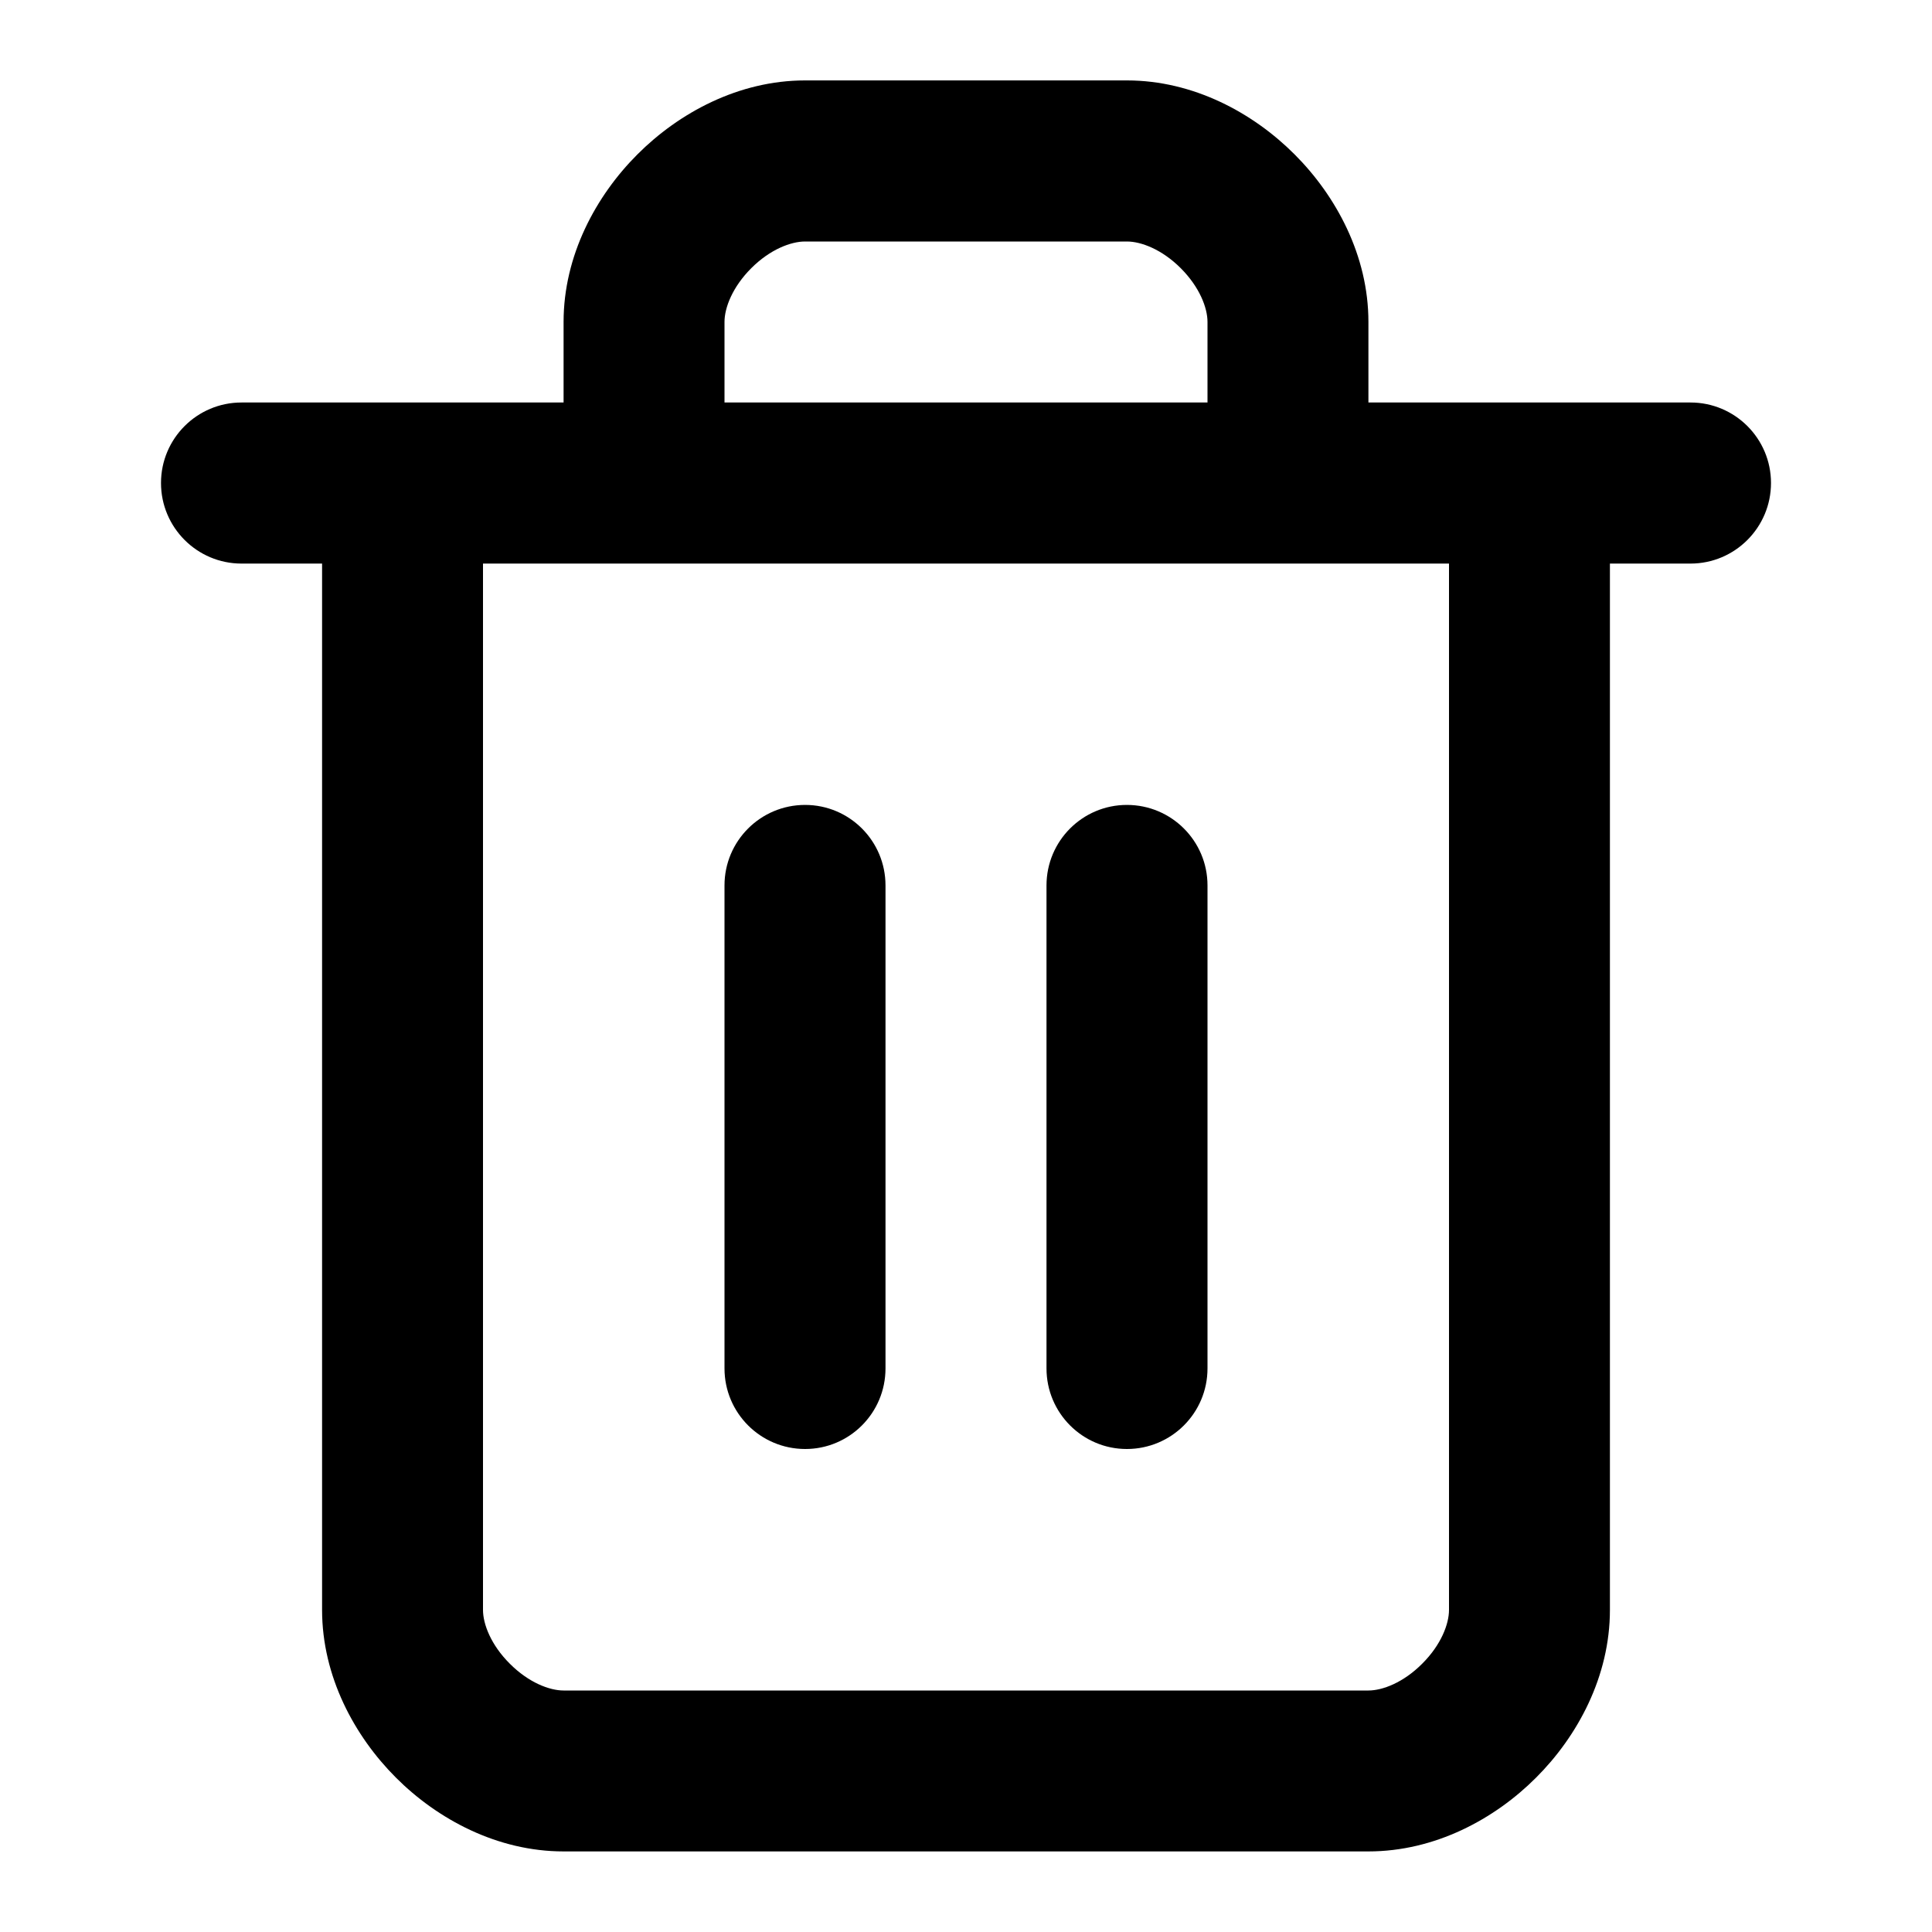
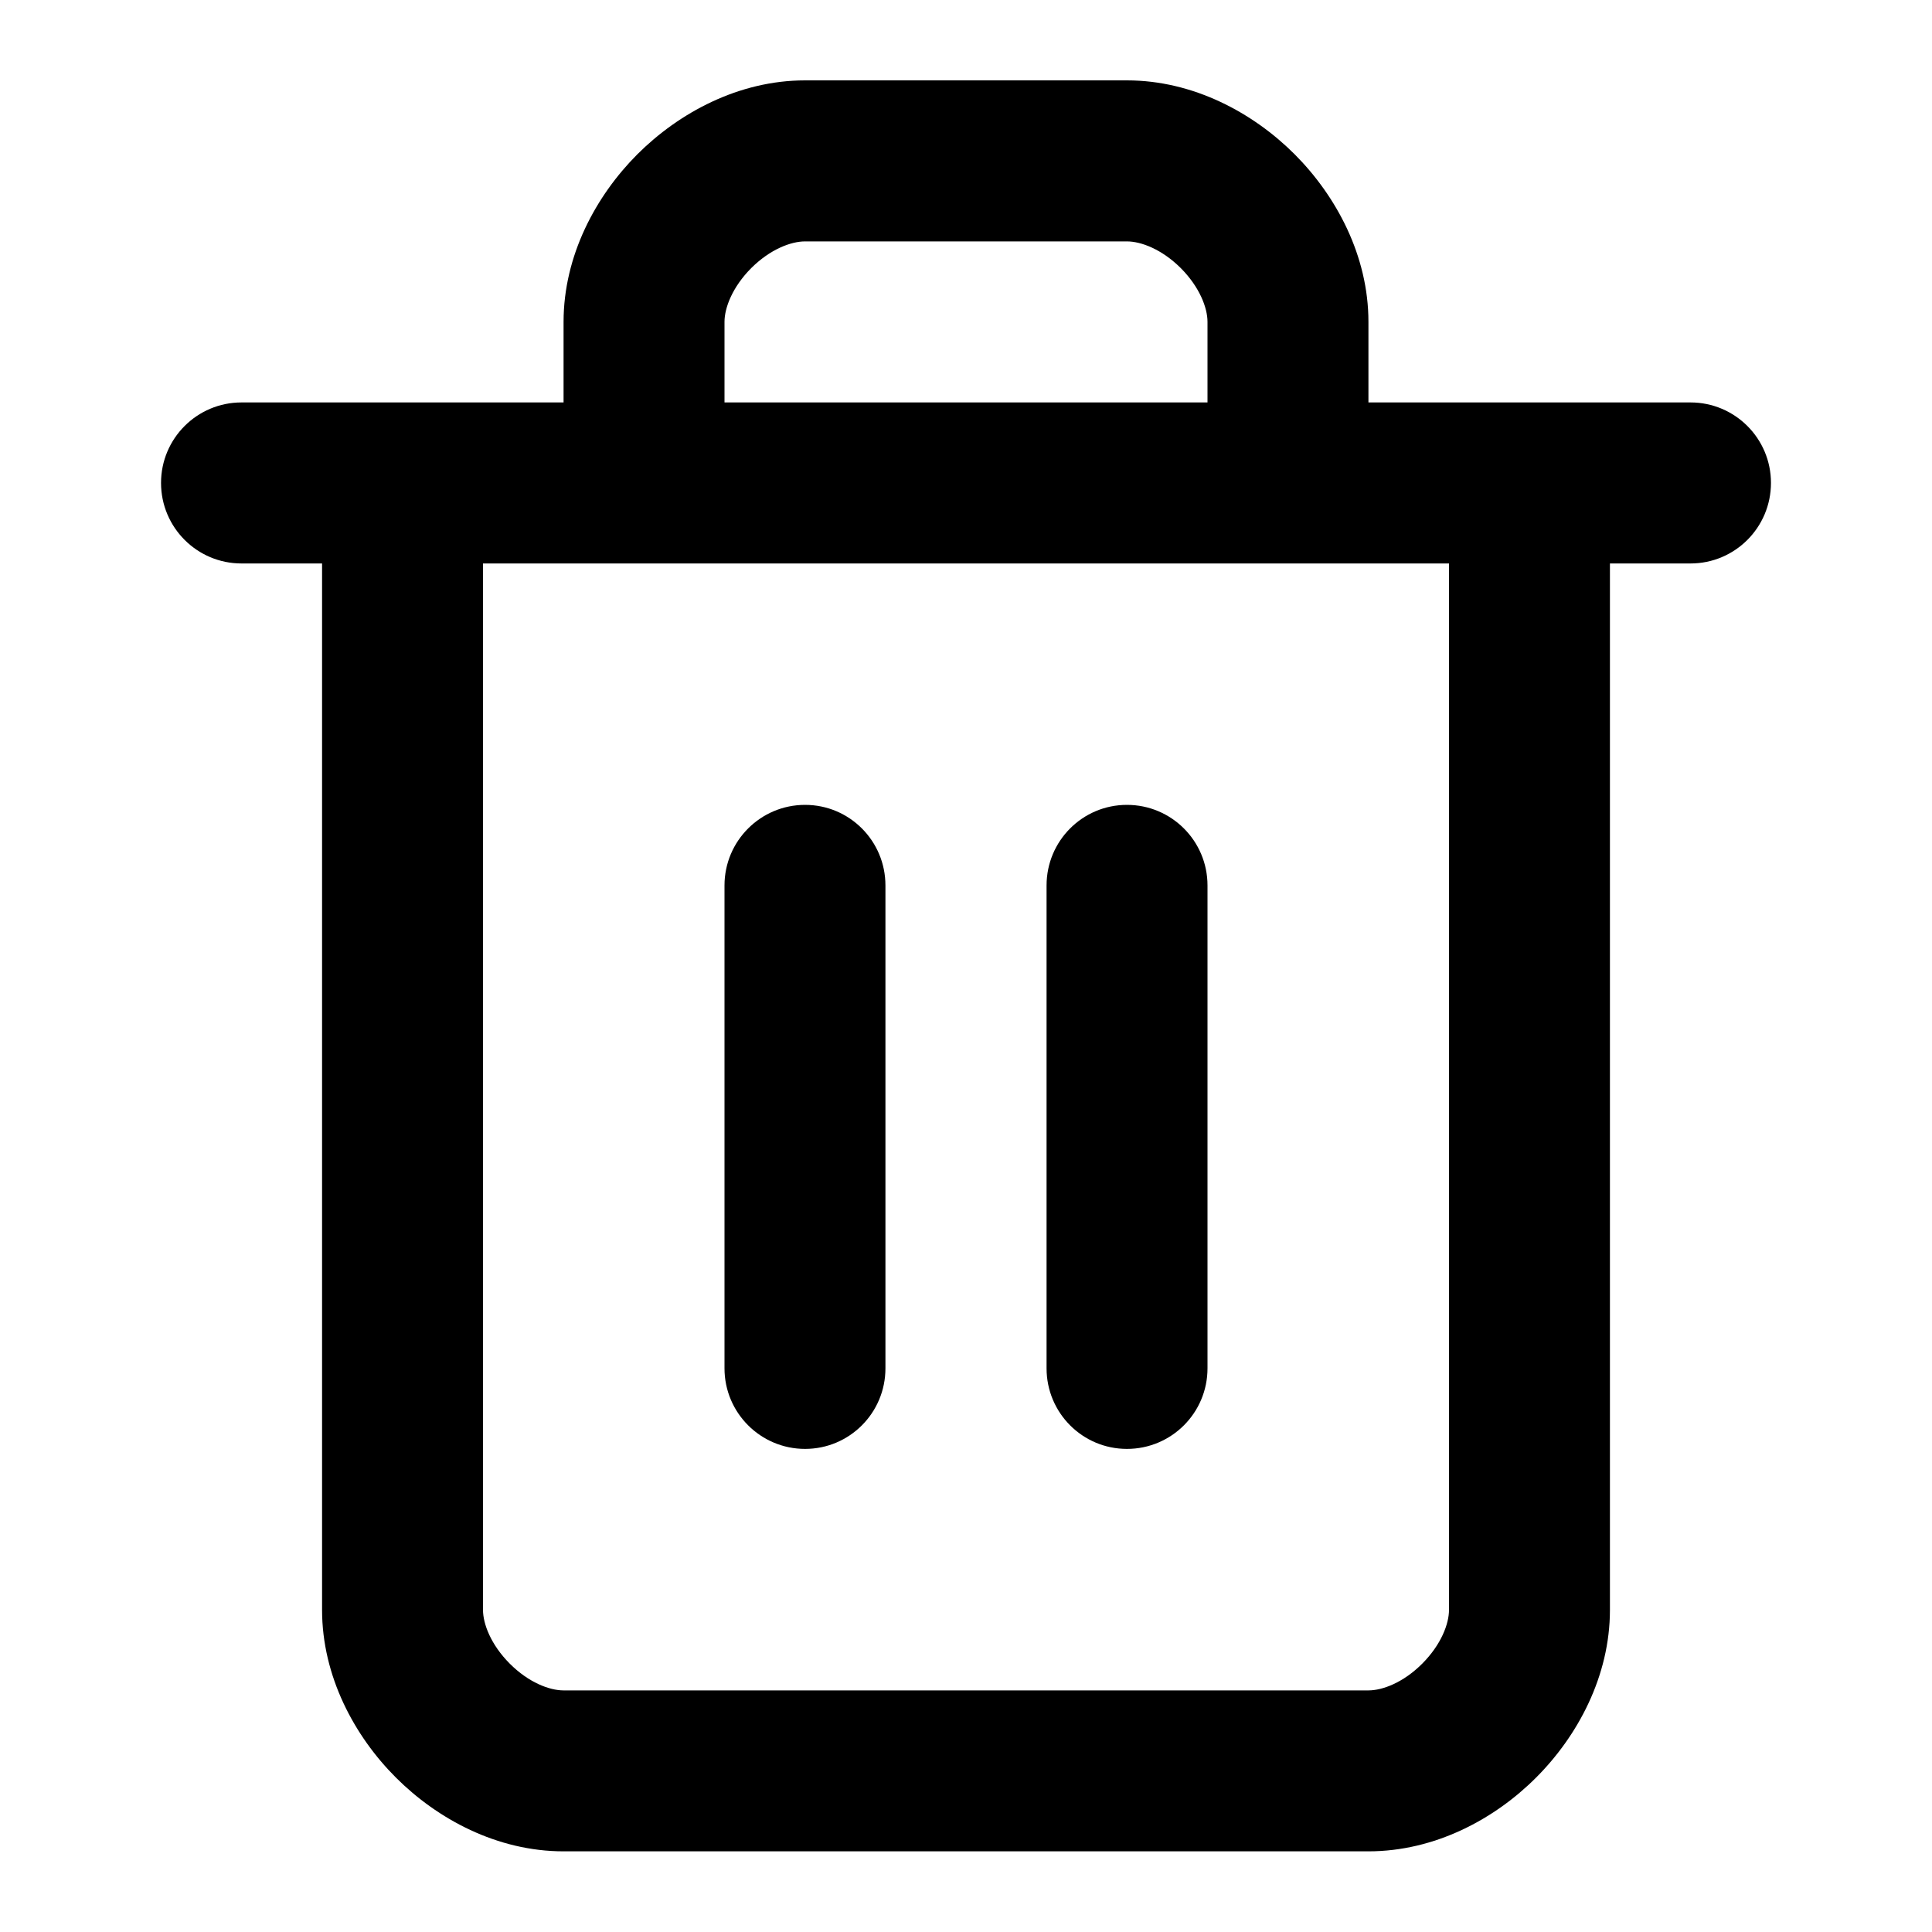
- <svg xmlns="http://www.w3.org/2000/svg" viewBox="0 0 24 24" fill="currentColor">
-   <path d="M18 7.001H6V19.999C6 20.174 6.098 20.433 6.333 20.667C6.567 20.902 6.826 21 7.001 21H16.999C17.174 21 17.433 20.902 17.667 20.667C17.902 20.433 18 20.174 18 19.999V7.001ZM9 16.999V10.999C9 10.447 9.448 9.999 10.001 9.999C10.553 9.999 11 10.447 11 10.999V16.999C11 17.552 10.553 18 10.001 18C9.448 18 9 17.552 9 16.999ZM13 16.999V10.999C13 10.447 13.447 9.999 13.999 9.999C14.552 9.999 15 10.447 15 10.999V16.999C15 17.552 14.552 18 13.999 18C13.447 18 13 17.552 13 16.999ZM15 3.999C15 3.824 14.902 3.566 14.667 3.331C14.433 3.097 14.174 3 13.999 3H10.001C9.826 3 9.567 3.097 9.333 3.331C9.098 3.566 9 3.824 9 3.999V5H15V3.999ZM16.999 5H21C21.552 5 22 5.448 22 6C22 6.552 21.552 7.001 21 7.001H19.999V19.999C19.999 20.825 19.598 21.567 19.082 22.082C18.567 22.598 17.825 22.999 16.999 22.999H7.001C6.176 22.999 5.433 22.598 4.918 22.082C4.403 21.567 4.001 20.825 4.001 19.999V7.001H3C2.448 7.001 2 6.552 2 6C2 5.448 2.448 5 3 5H7.001V3.999C7.001 3.174 7.403 2.433 7.918 1.918C8.433 1.402 9.175 0.999 10.001 0.999H13.999C14.825 0.999 15.567 1.402 16.082 1.918C16.597 2.433 16.999 3.174 16.999 3.999V5Z" fill="currentColor" />
+ <svg xmlns="http://www.w3.org/2000/svg" viewBox="0 0 20 20" fill="none">
+   <path d="M15 5.833H5V16.665C5 16.811 5.082 17.026 5.277 17.222C5.473 17.418 5.688 17.499 5.834 17.499H14.166C14.312 17.499 14.527 17.418 14.723 17.222C14.918 17.026 15 16.811 15 16.665V5.833ZM7.5 14.165V9.166C7.5 8.705 7.874 8.332 8.334 8.332C8.794 8.332 9.166 8.705 9.166 9.166V14.165C9.166 14.626 8.794 14.999 8.334 14.999C7.874 14.999 7.5 14.626 7.5 14.165ZM10.834 14.165V9.166C10.834 8.705 11.206 8.332 11.666 8.332C12.127 8.332 12.5 8.705 12.5 9.166V14.165C12.5 14.626 12.127 14.999 11.666 14.999C11.206 14.999 10.834 14.626 10.834 14.165ZM12.5 3.332C12.5 3.186 12.418 2.971 12.223 2.775C12.027 2.58 11.812 2.499 11.666 2.499H8.334C8.188 2.499 7.973 2.58 7.777 2.775C7.582 2.971 7.5 3.186 7.5 3.332V4.166H12.5V3.332ZM14.166 4.166H17.5C17.96 4.166 18.333 4.539 18.333 4.999C18.333 5.46 17.96 5.833 17.5 5.833H16.666V16.665C16.666 17.353 16.331 17.972 15.902 18.401C15.473 18.831 14.854 19.165 14.166 19.165H5.834C5.146 19.165 4.528 18.831 4.098 18.401C3.669 17.972 3.334 17.353 3.334 16.665V5.833H2.5C2.04 5.833 1.667 5.46 1.667 4.999C1.667 4.539 2.04 4.166 2.5 4.166H5.834V3.332C5.834 2.645 6.169 2.027 6.598 1.597C7.028 1.168 7.646 0.832 8.334 0.832H11.666C12.354 0.832 12.973 1.168 13.402 1.597C13.831 2.027 14.166 2.645 14.166 3.332V4.166Z" fill="currentColor" />
</svg>
